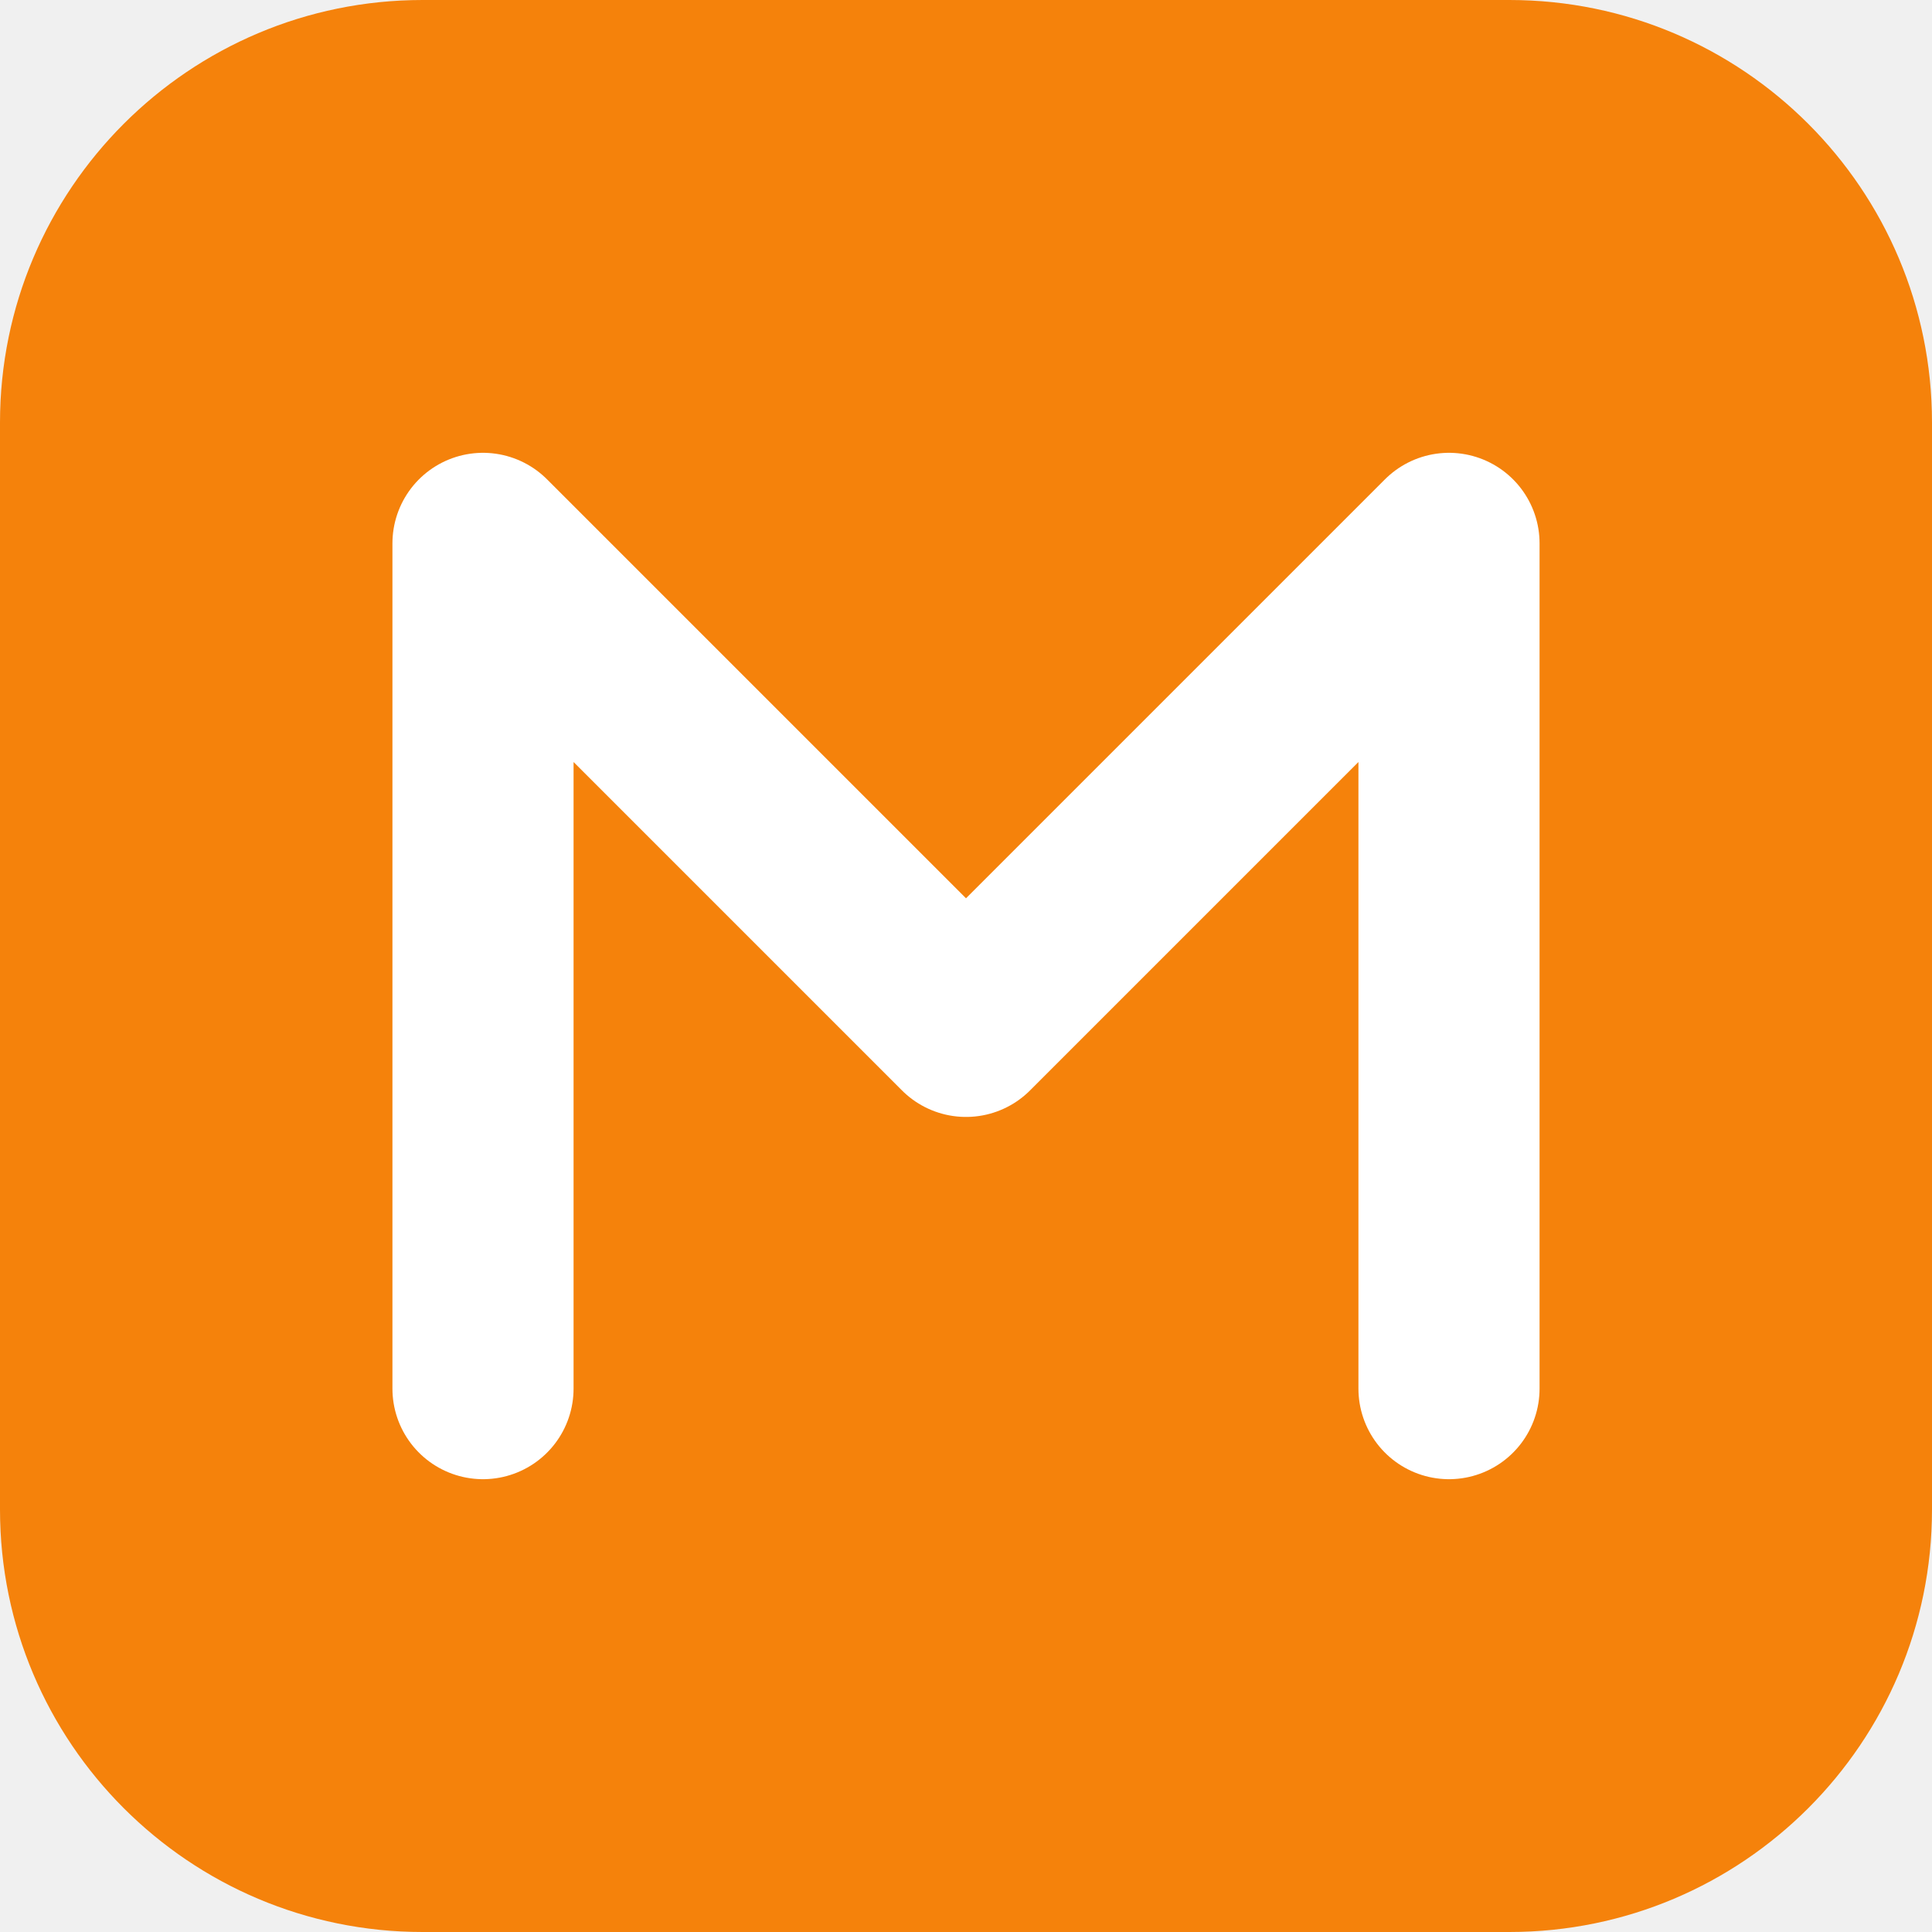
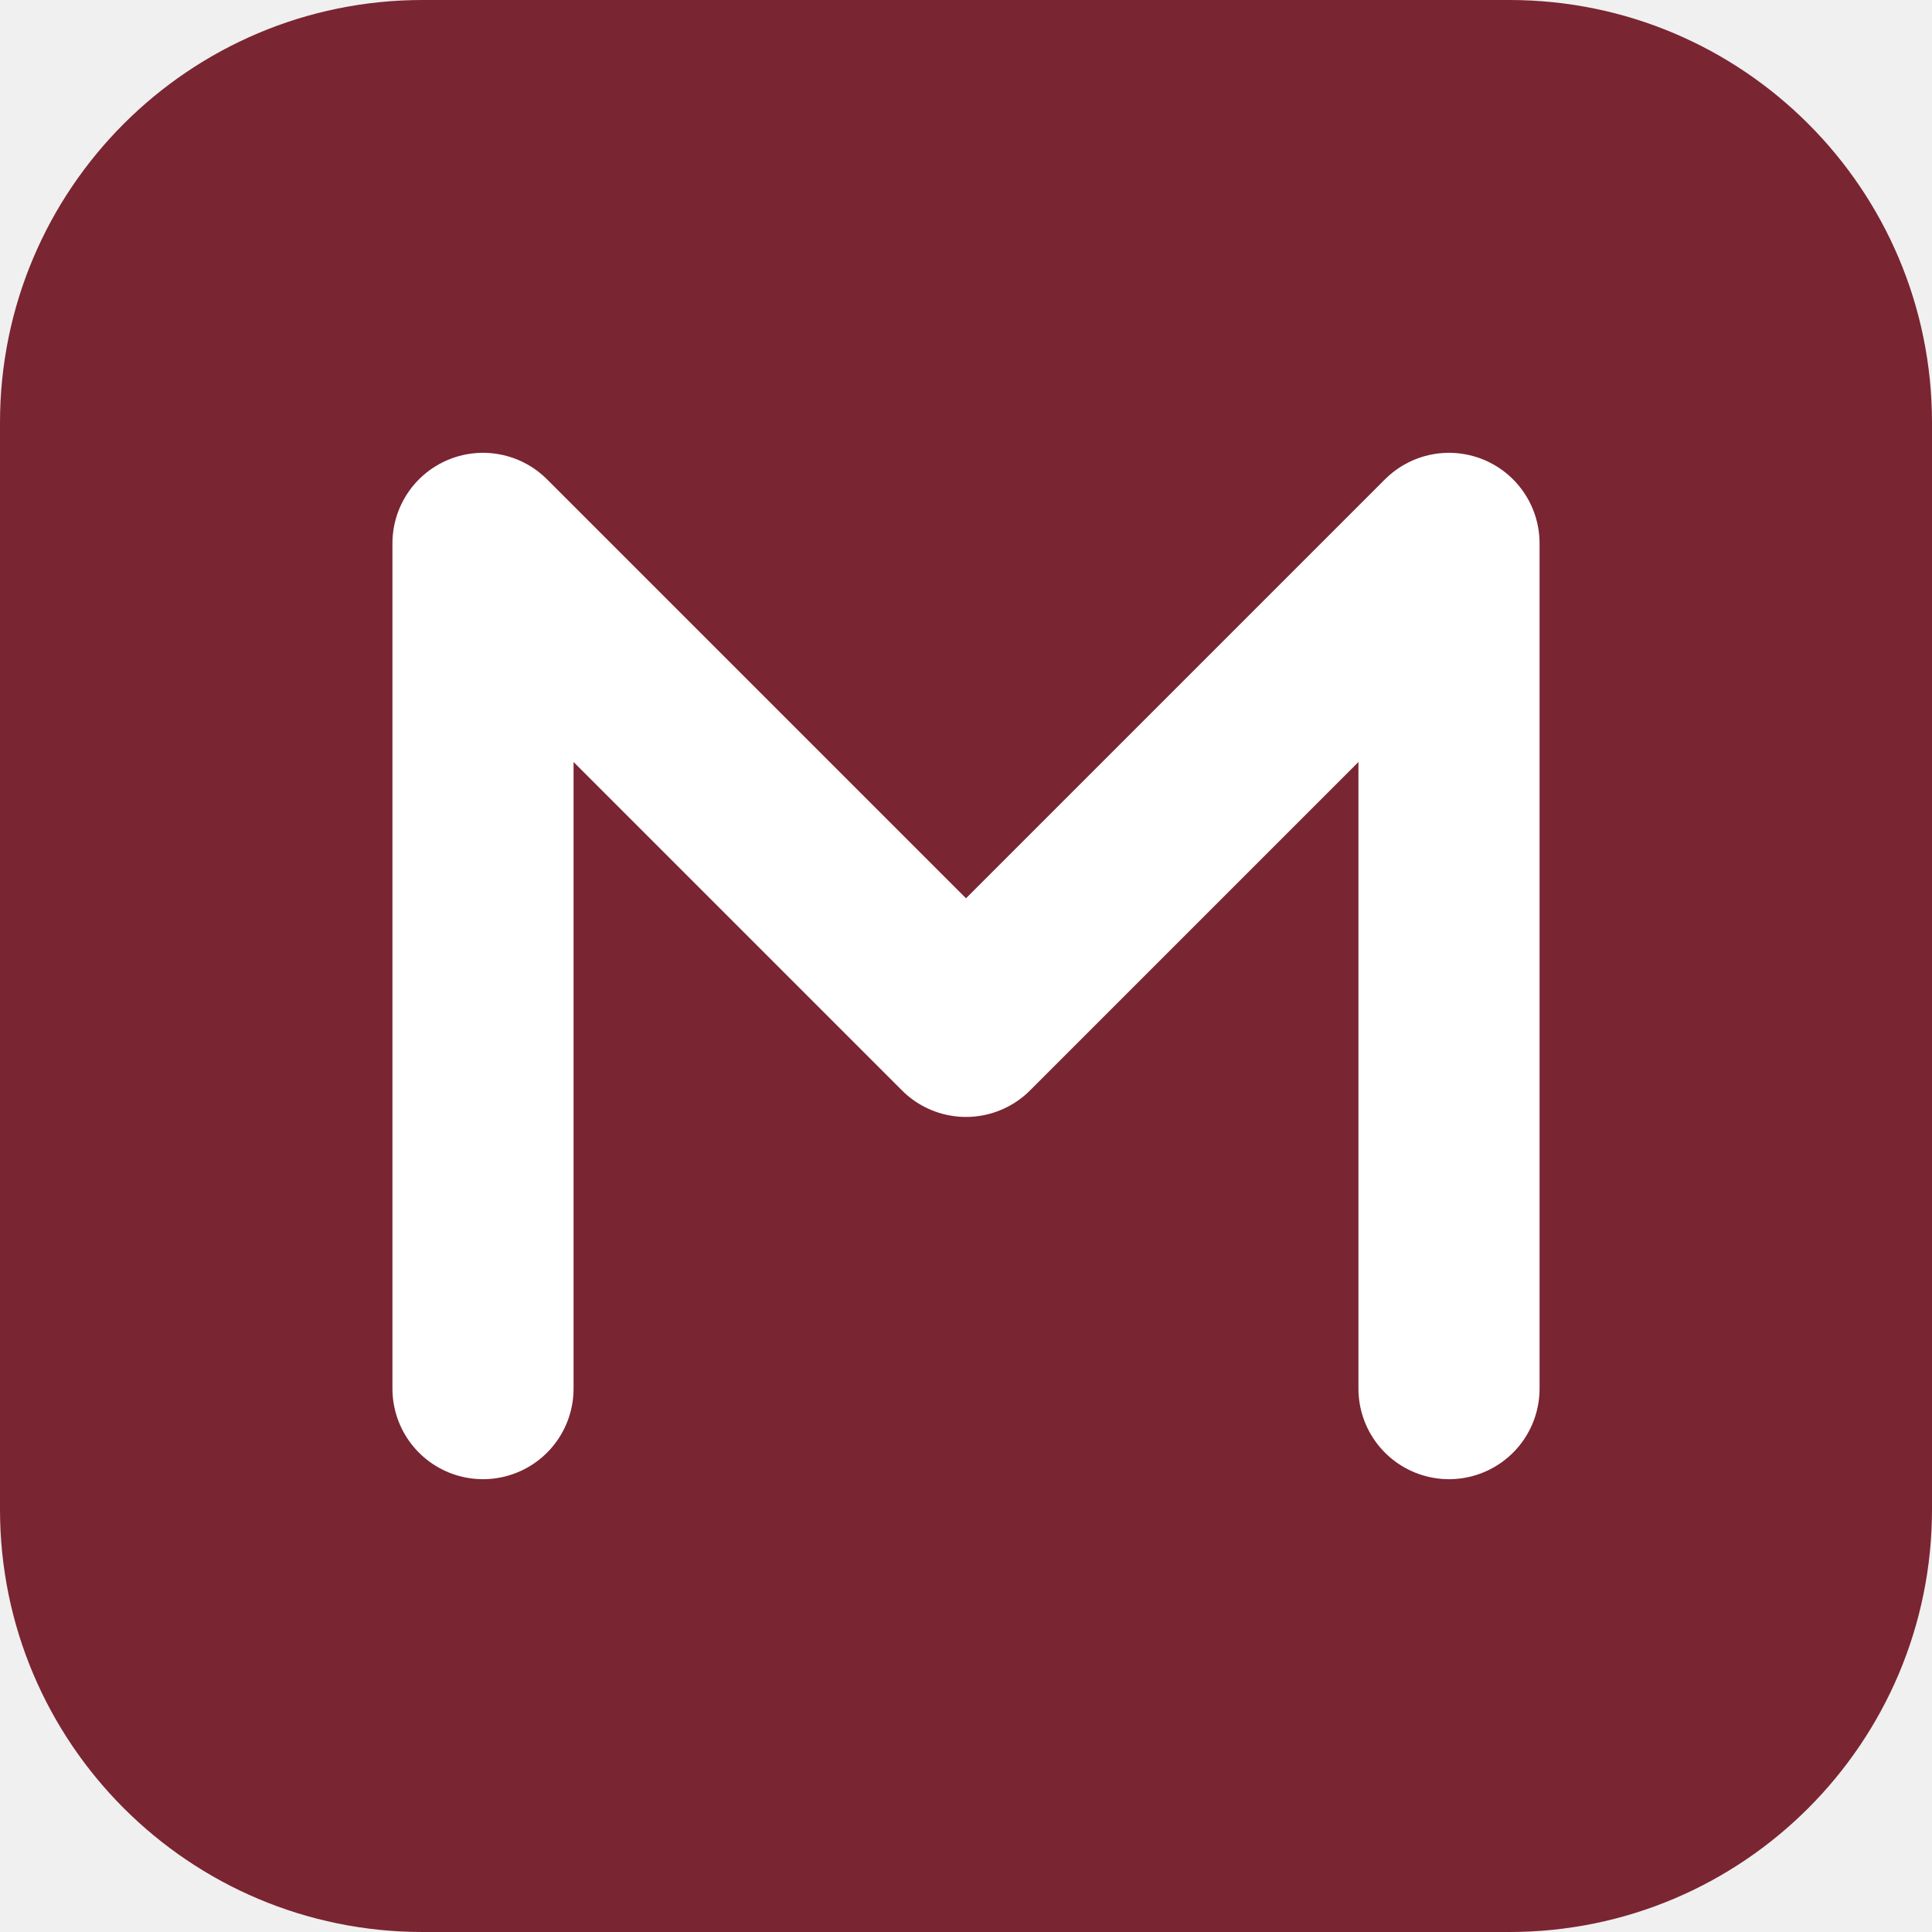
<svg xmlns="http://www.w3.org/2000/svg" viewBox="0 0 32 32">
-   <rect width="32" height="32" rx="7" fill="#f5820b" />
+   <rect width="32" height="32" rx="7" fill="#7a2532" />
  <path d="M8 23 L8 9 L16 17 L24 9 L24 23" fill="none" stroke="#ffffff" stroke-width="3" stroke-linejoin="round" stroke-linecap="round" />
</svg>
